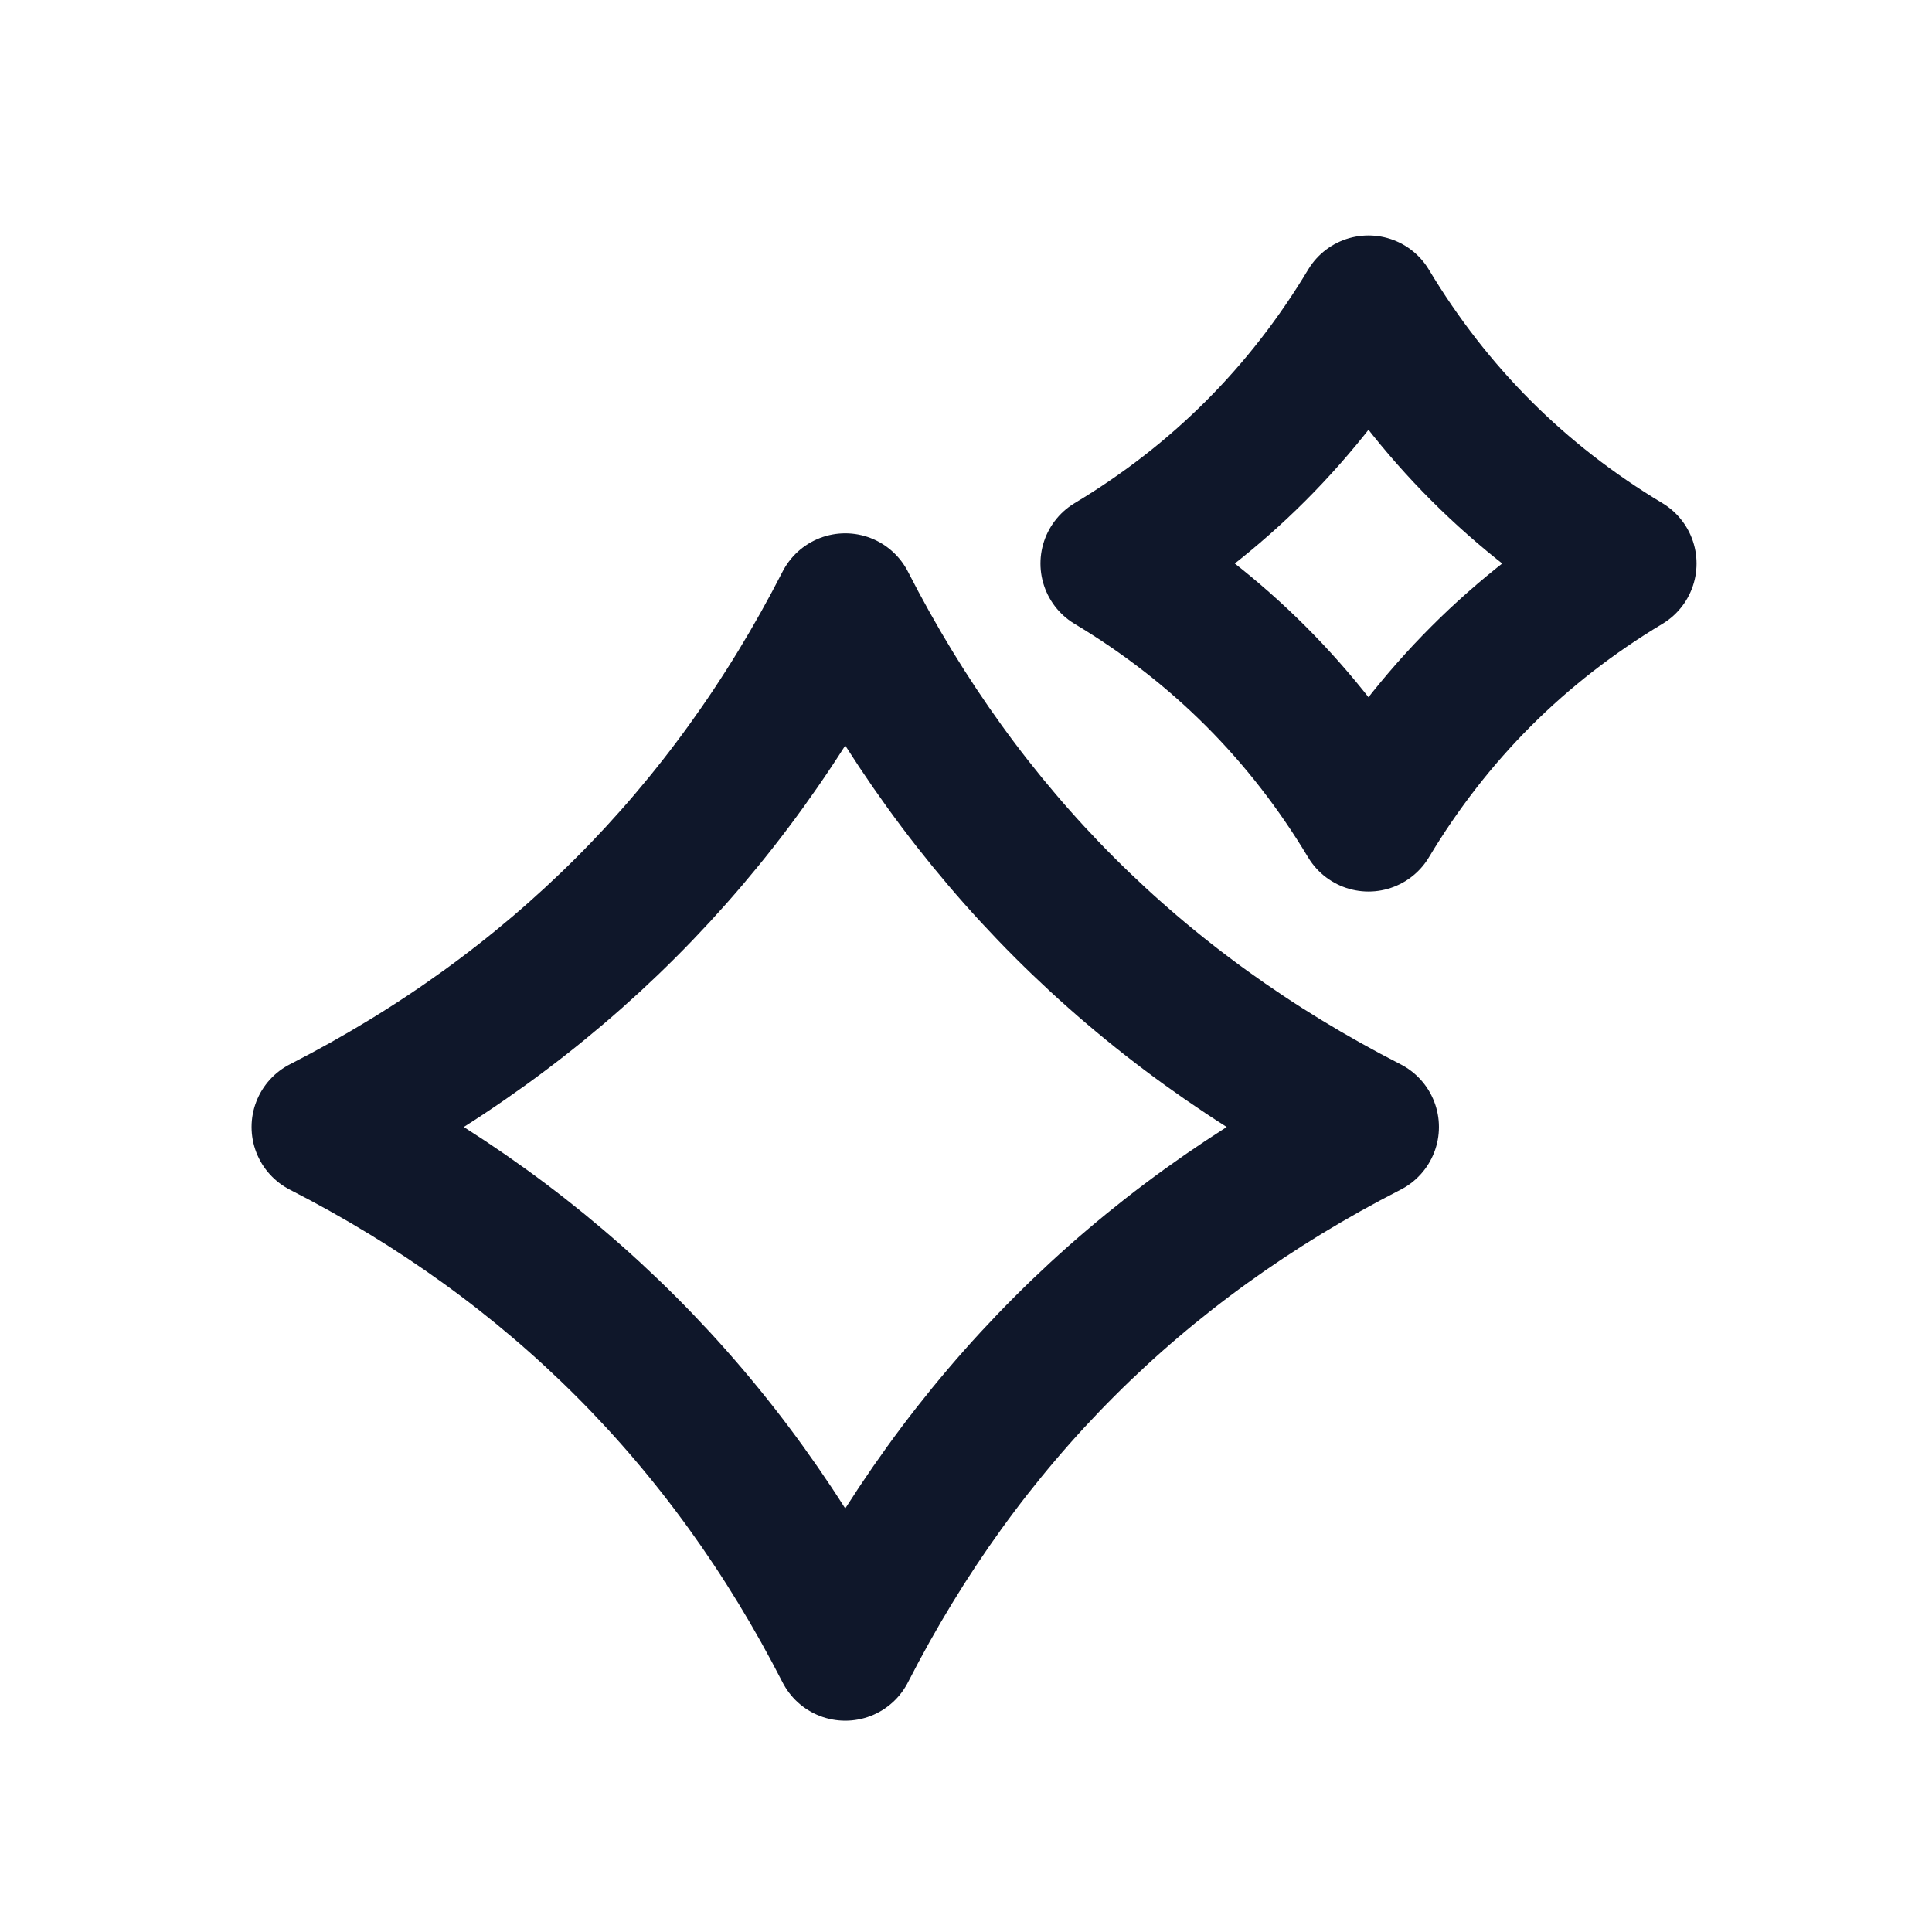
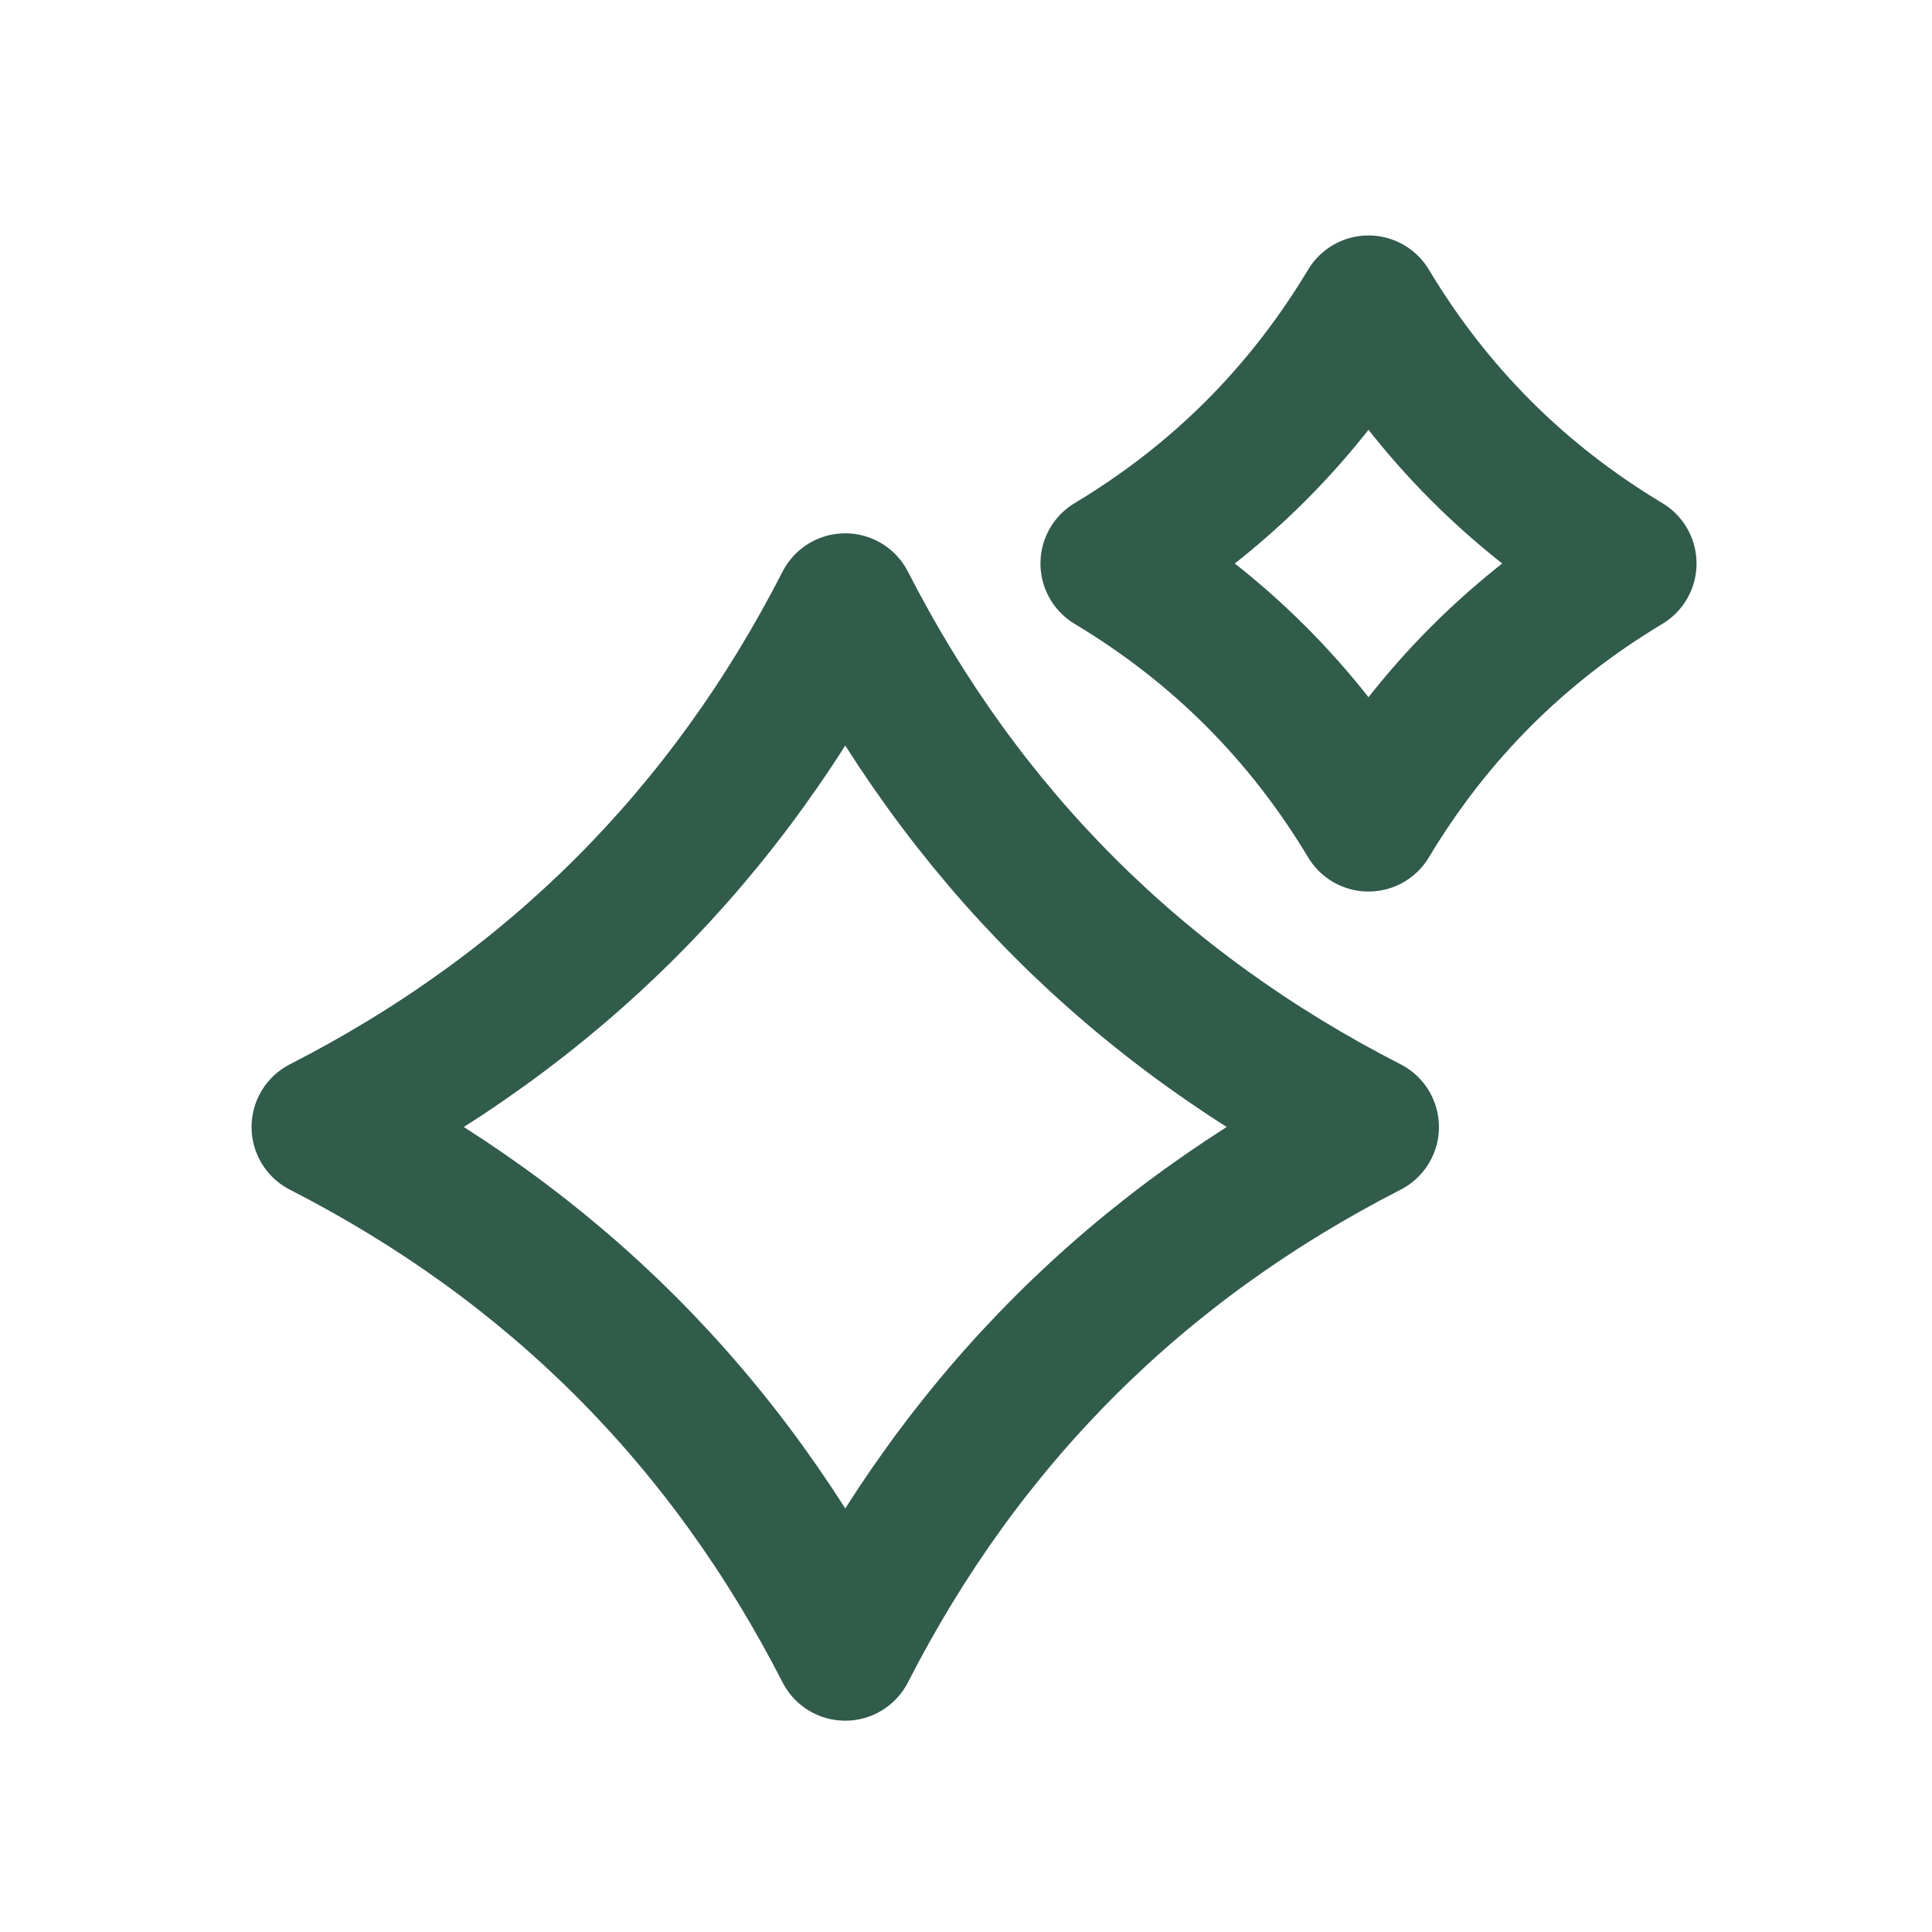
- <svg xmlns="http://www.w3.org/2000/svg" viewBox="0 0 24 24" width="24" height="24" fill="none" stroke="#0F172A" stroke-width="1.75" stroke-linecap="round" stroke-linejoin="round">
+ <svg xmlns="http://www.w3.org/2000/svg" viewBox="0 0 24 24" width="24" height="24" fill="none" stroke="#315B4A" stroke-width="1.75" stroke-linecap="round" stroke-linejoin="round">
  <path d="M10.5 7.5 Q12.7 11.8 17 14 Q12.7 16.2 10.5 20.5 Q8.3 16.2 4 14 Q8.3 11.8 10.5 7.5 Z" />
  <path d="M17 3.8 Q18.2 5.8 20.2 7 Q18.2 8.2 17 10.2 Q15.8 8.2 13.8 7 Q15.8 5.8 17 3.8 Z" />
</svg>
